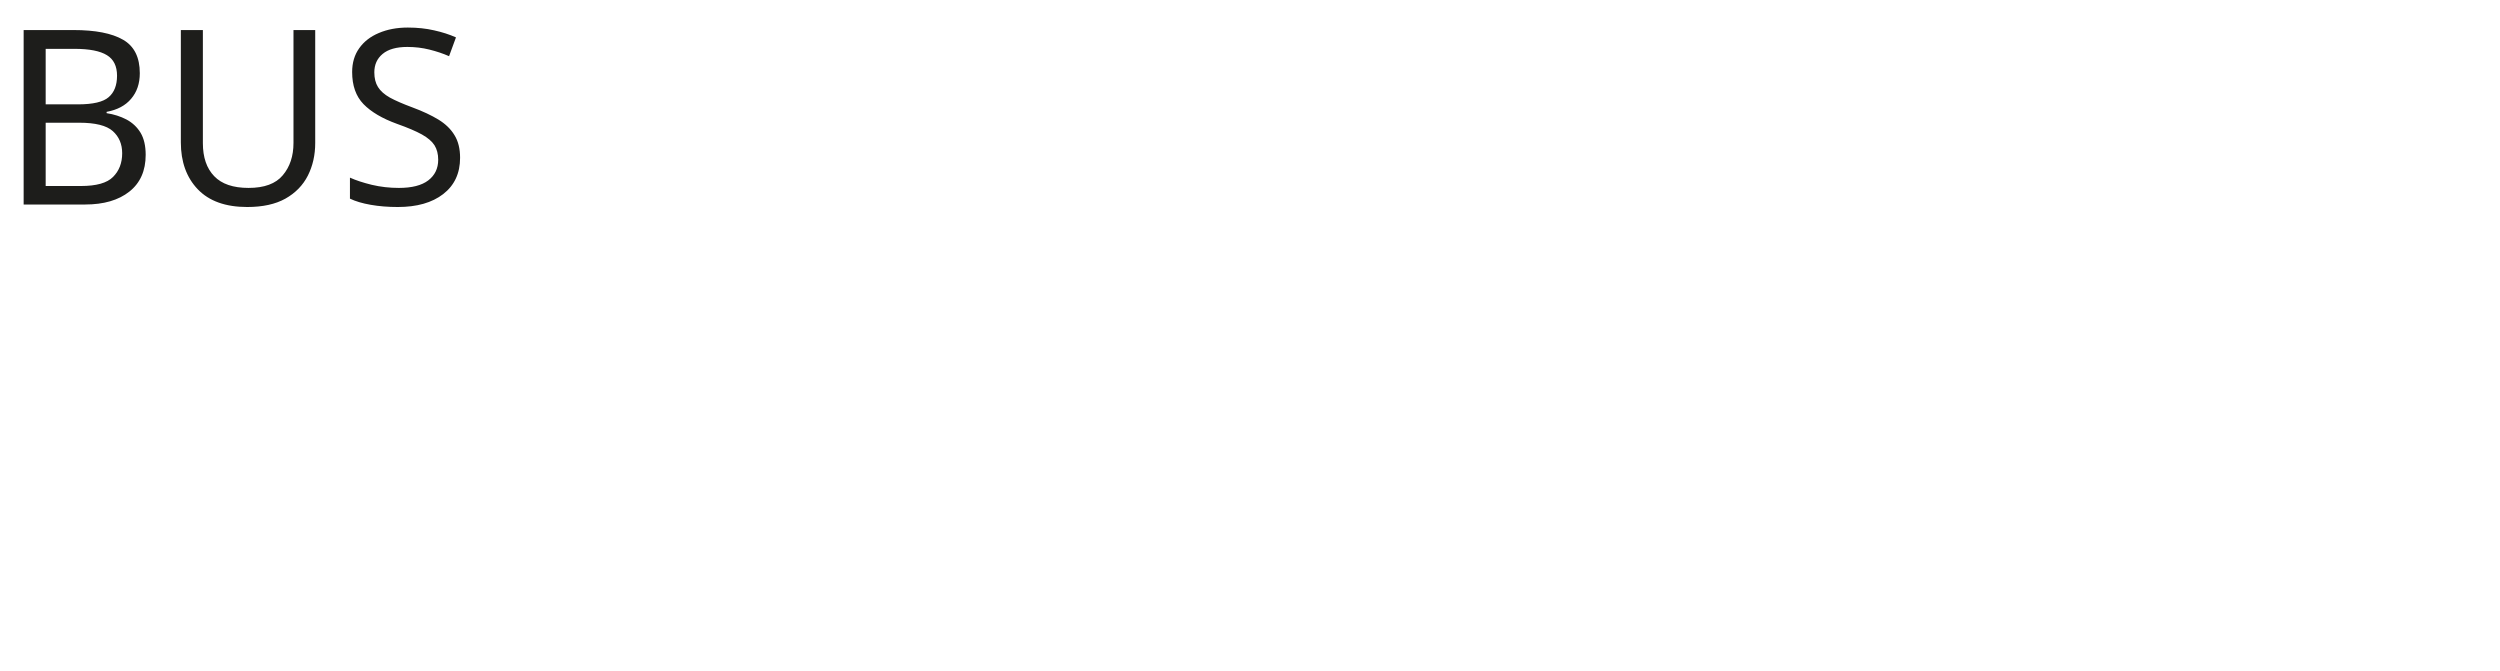
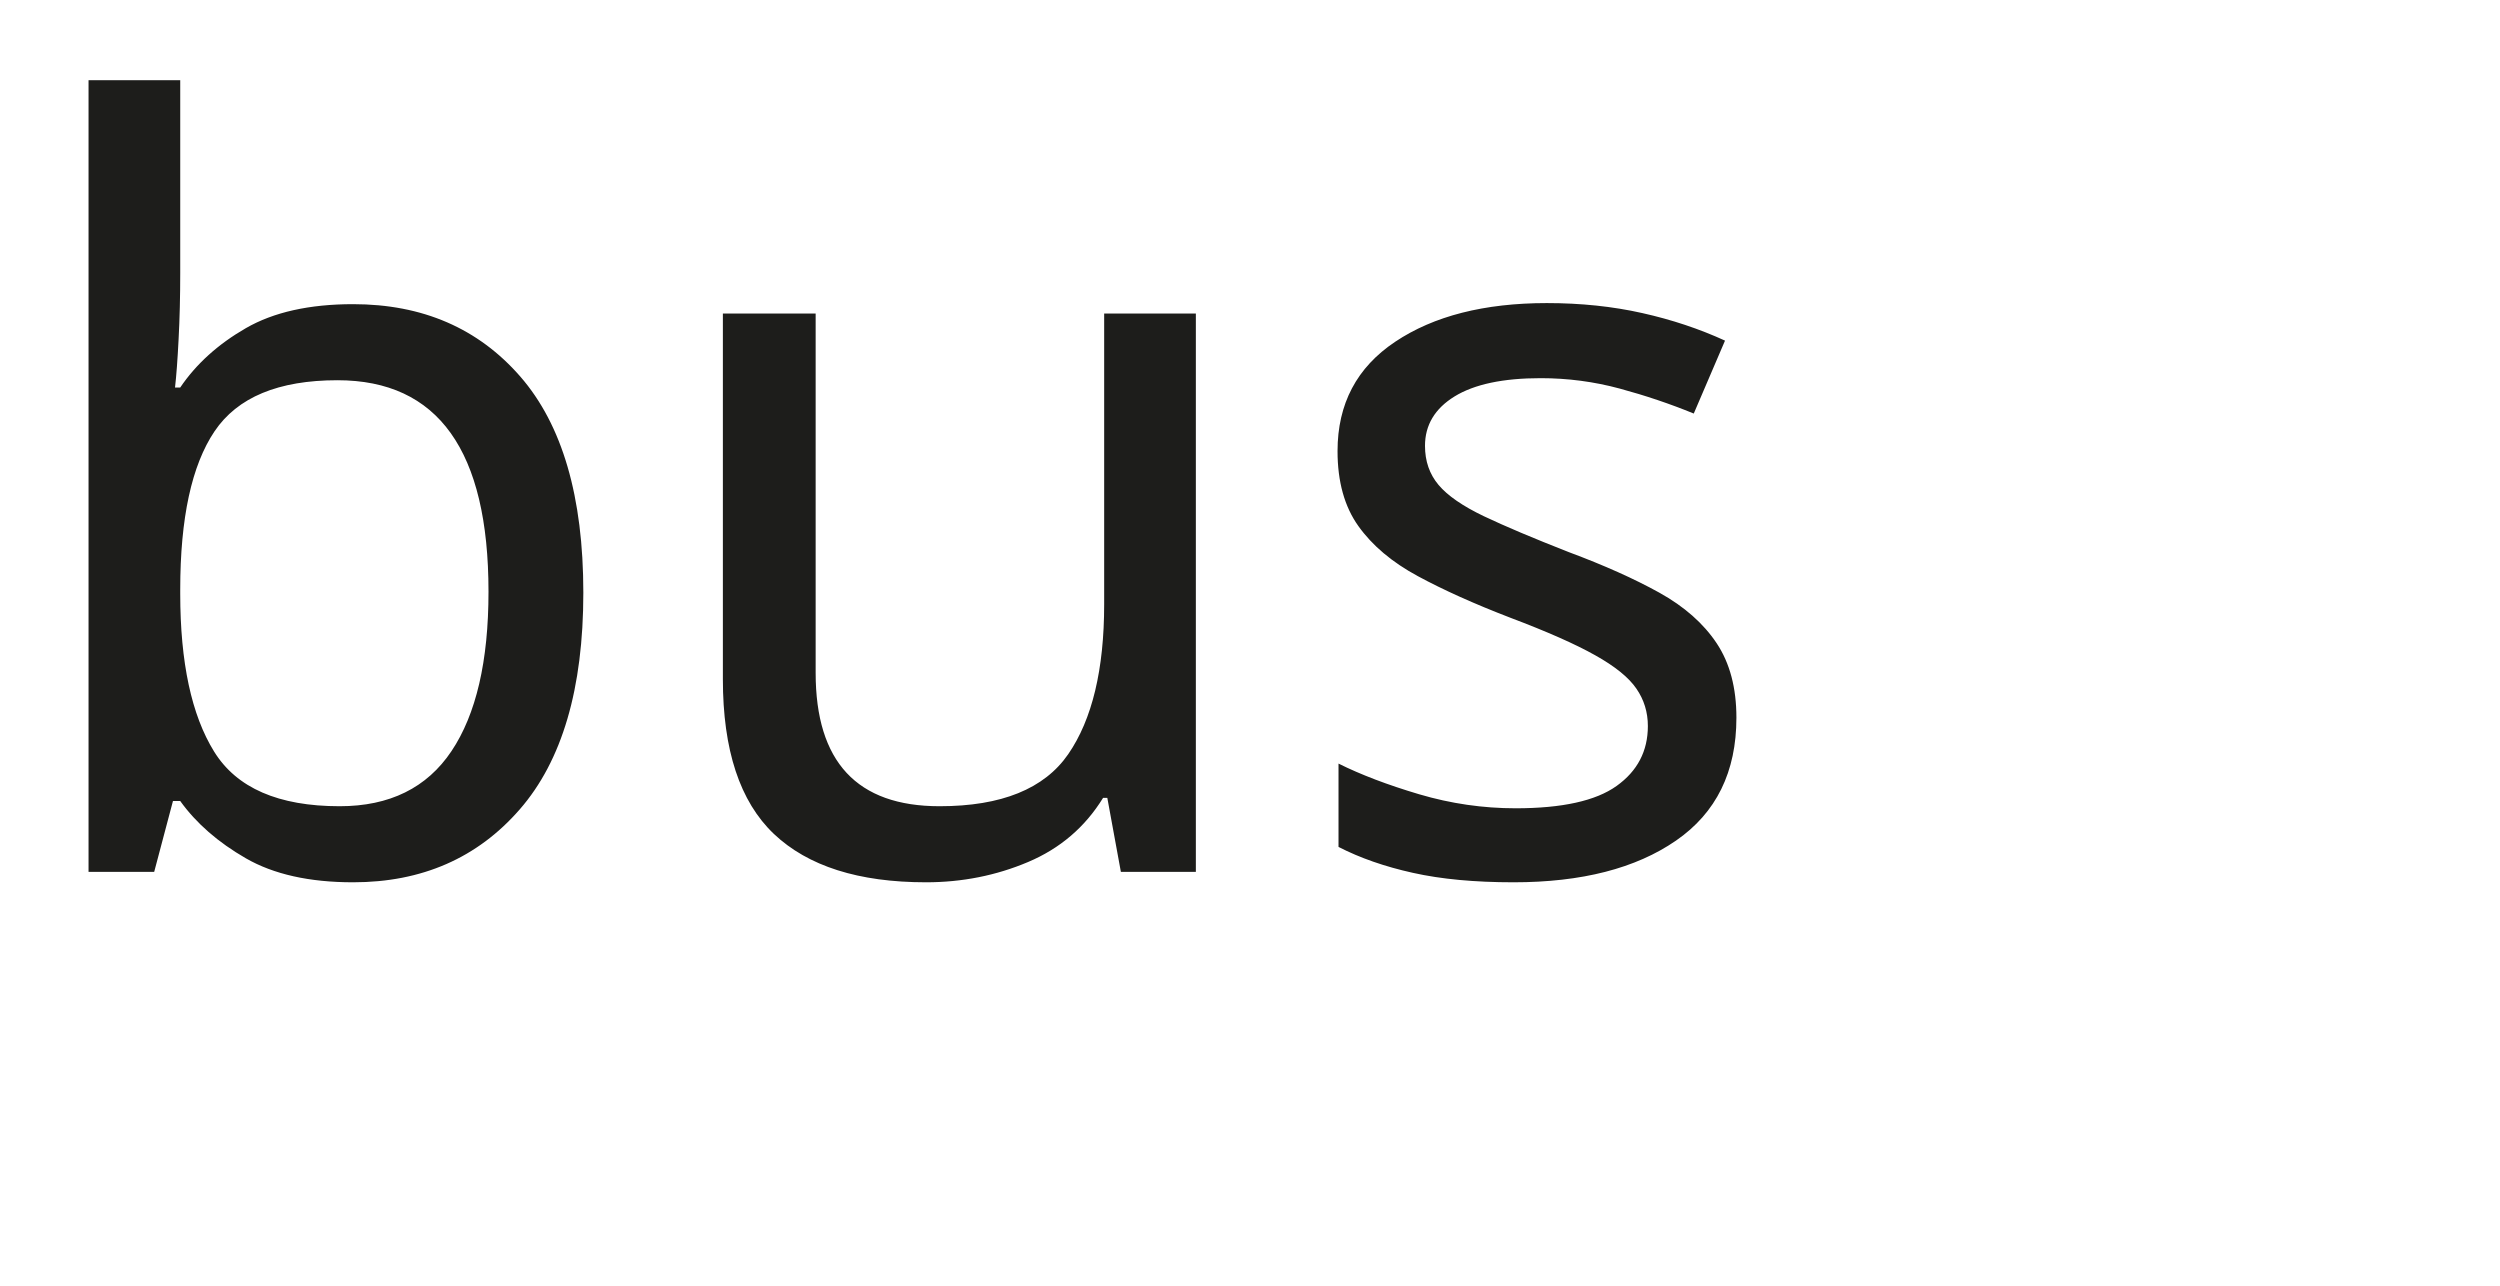
- <svg xmlns="http://www.w3.org/2000/svg" viewBox="0 0 266 71.3">
+ <svg xmlns="http://www.w3.org/2000/svg" viewBox="0 0 360 185.05">
  <defs>
-     <style>.cls-1{font-size:26px;fill:#1d1d1b;font-family:MyriadPro-Regular, Myriad Pro;}</style>
+     <style>.cls-1{font-size:150px;fill:#1d1d1b;font-family:MyriadPro-Regular, Myriad Pro;}</style>
  </defs>
  <g id="Layer_2" data-name="Layer 2">
    <g id="Layer_1-2" data-name="Layer 1">
-       <text class="cls-1" transform="translate(0 21.76)">BUS</text>
+       <text class="cls-1" transform="translate(0 125.55)">bus</text>
    </g>
  </g>
</svg>
